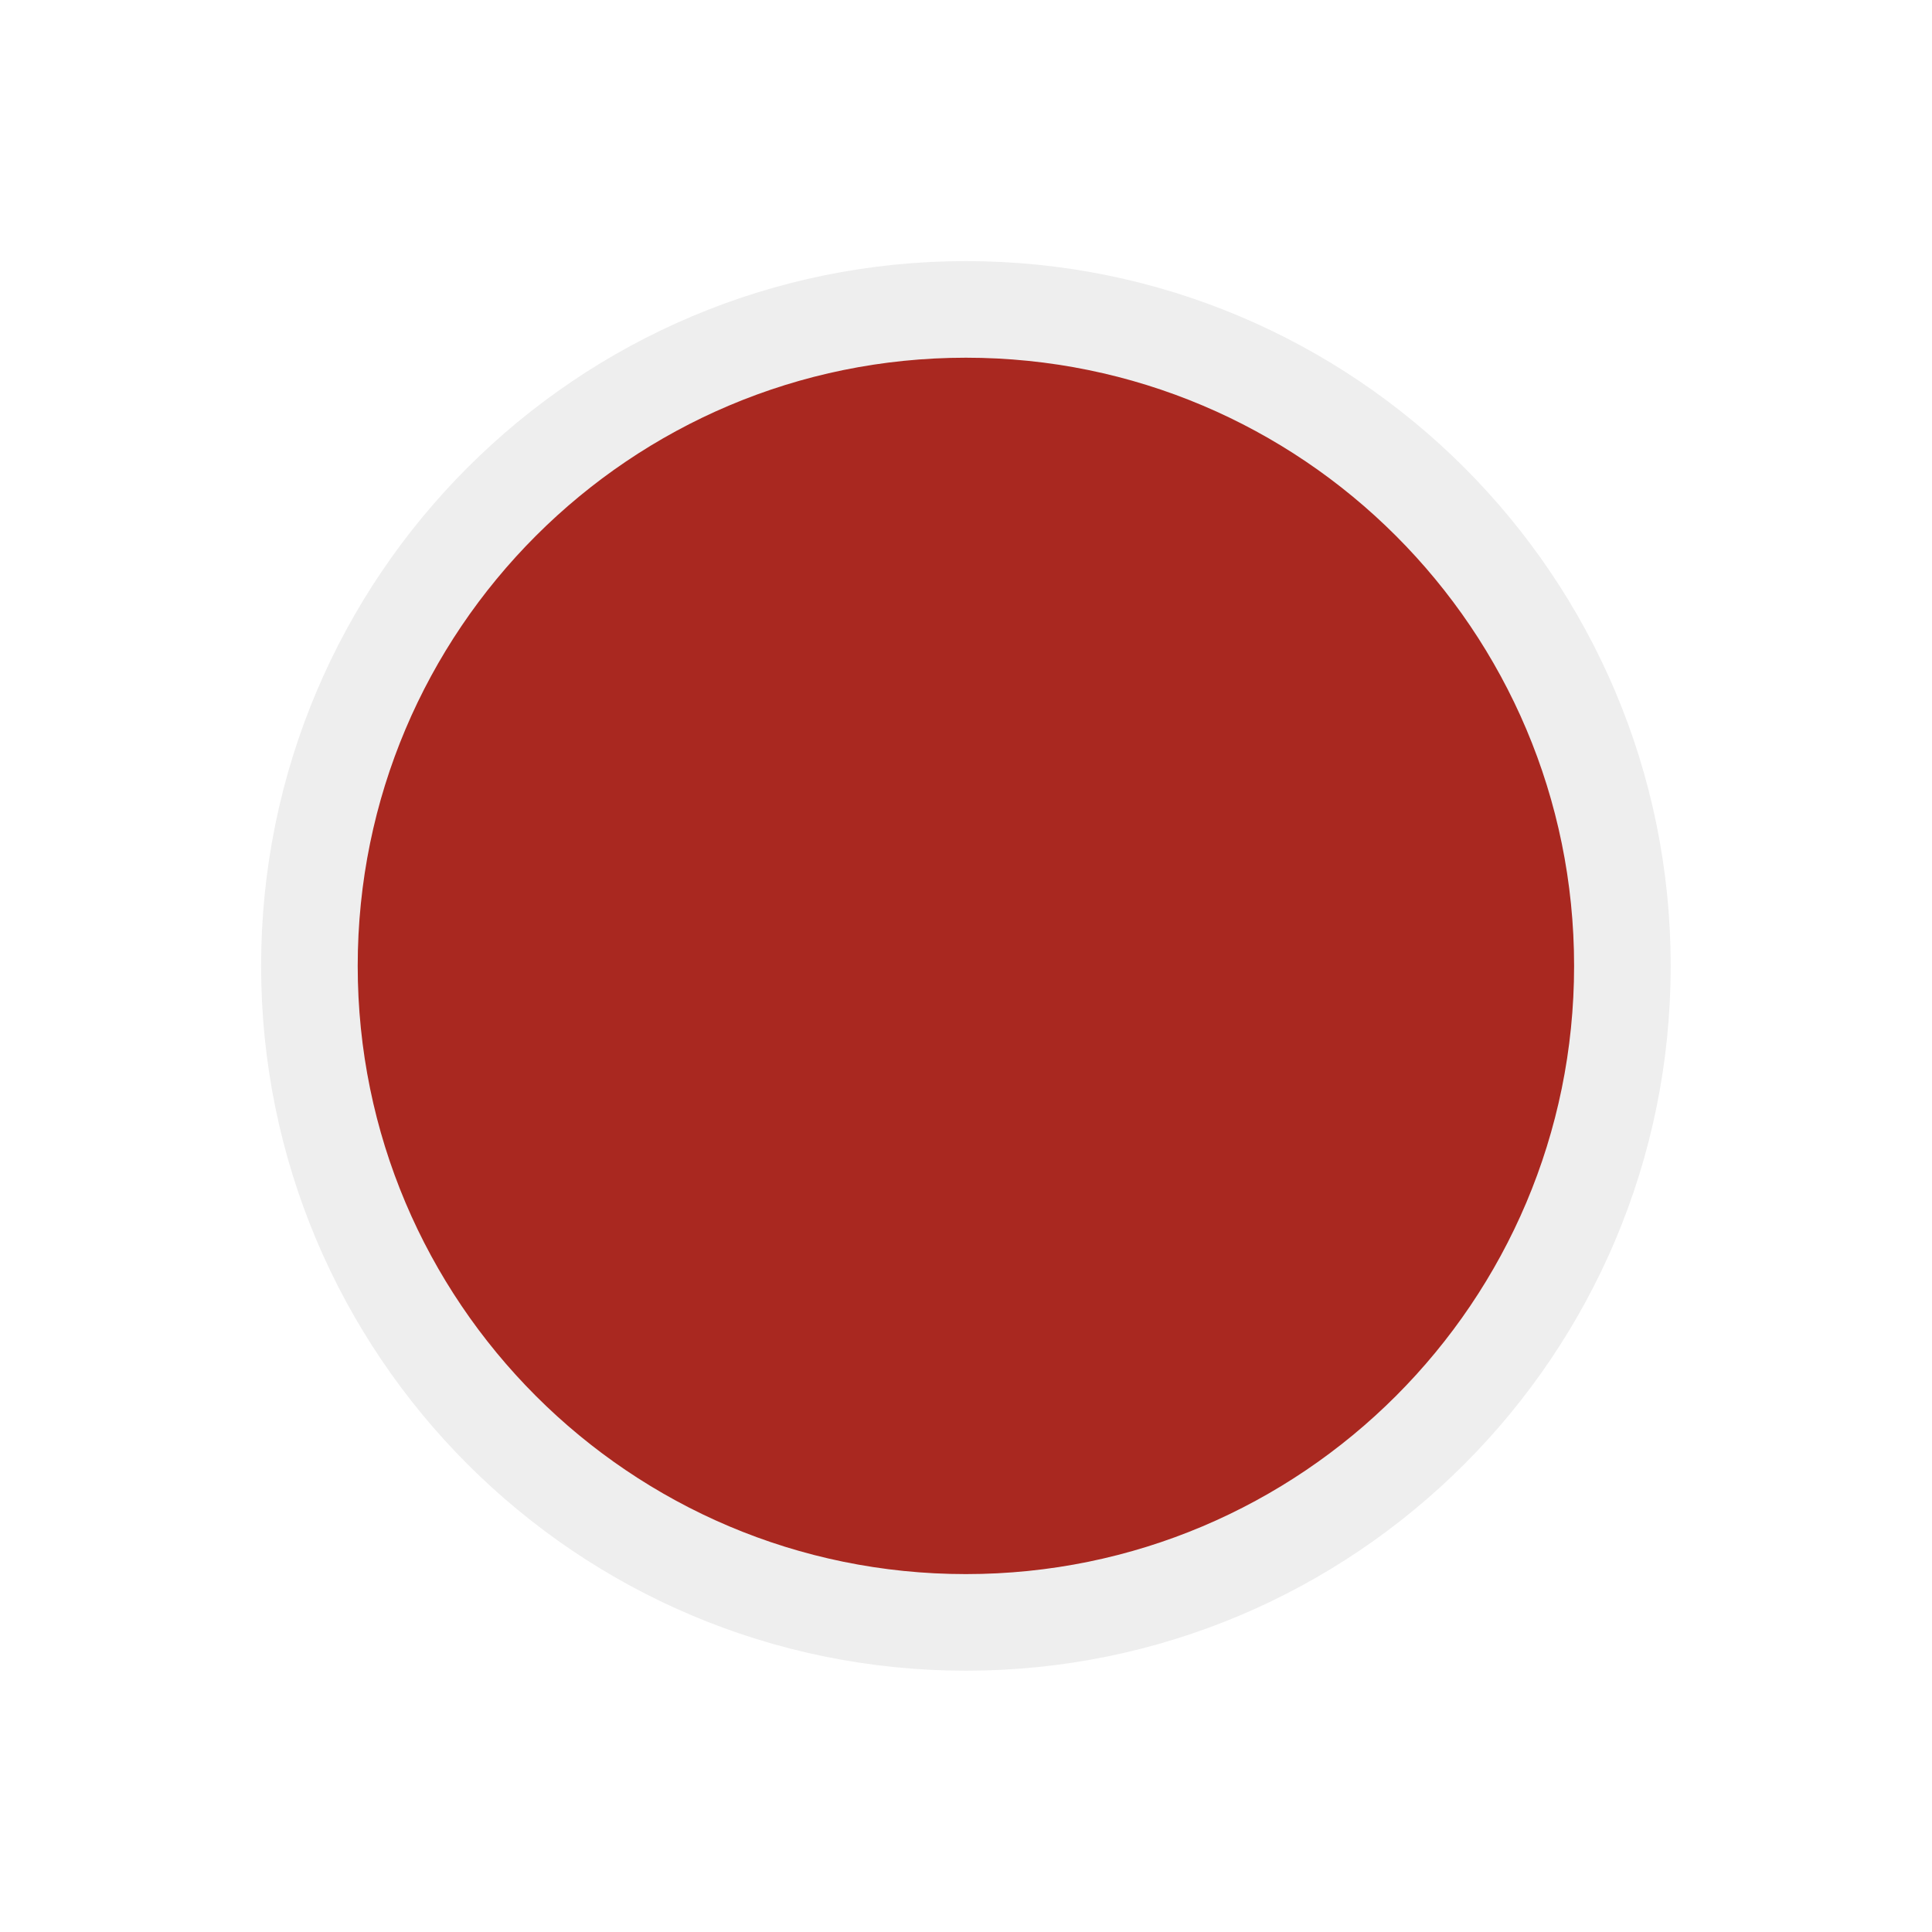
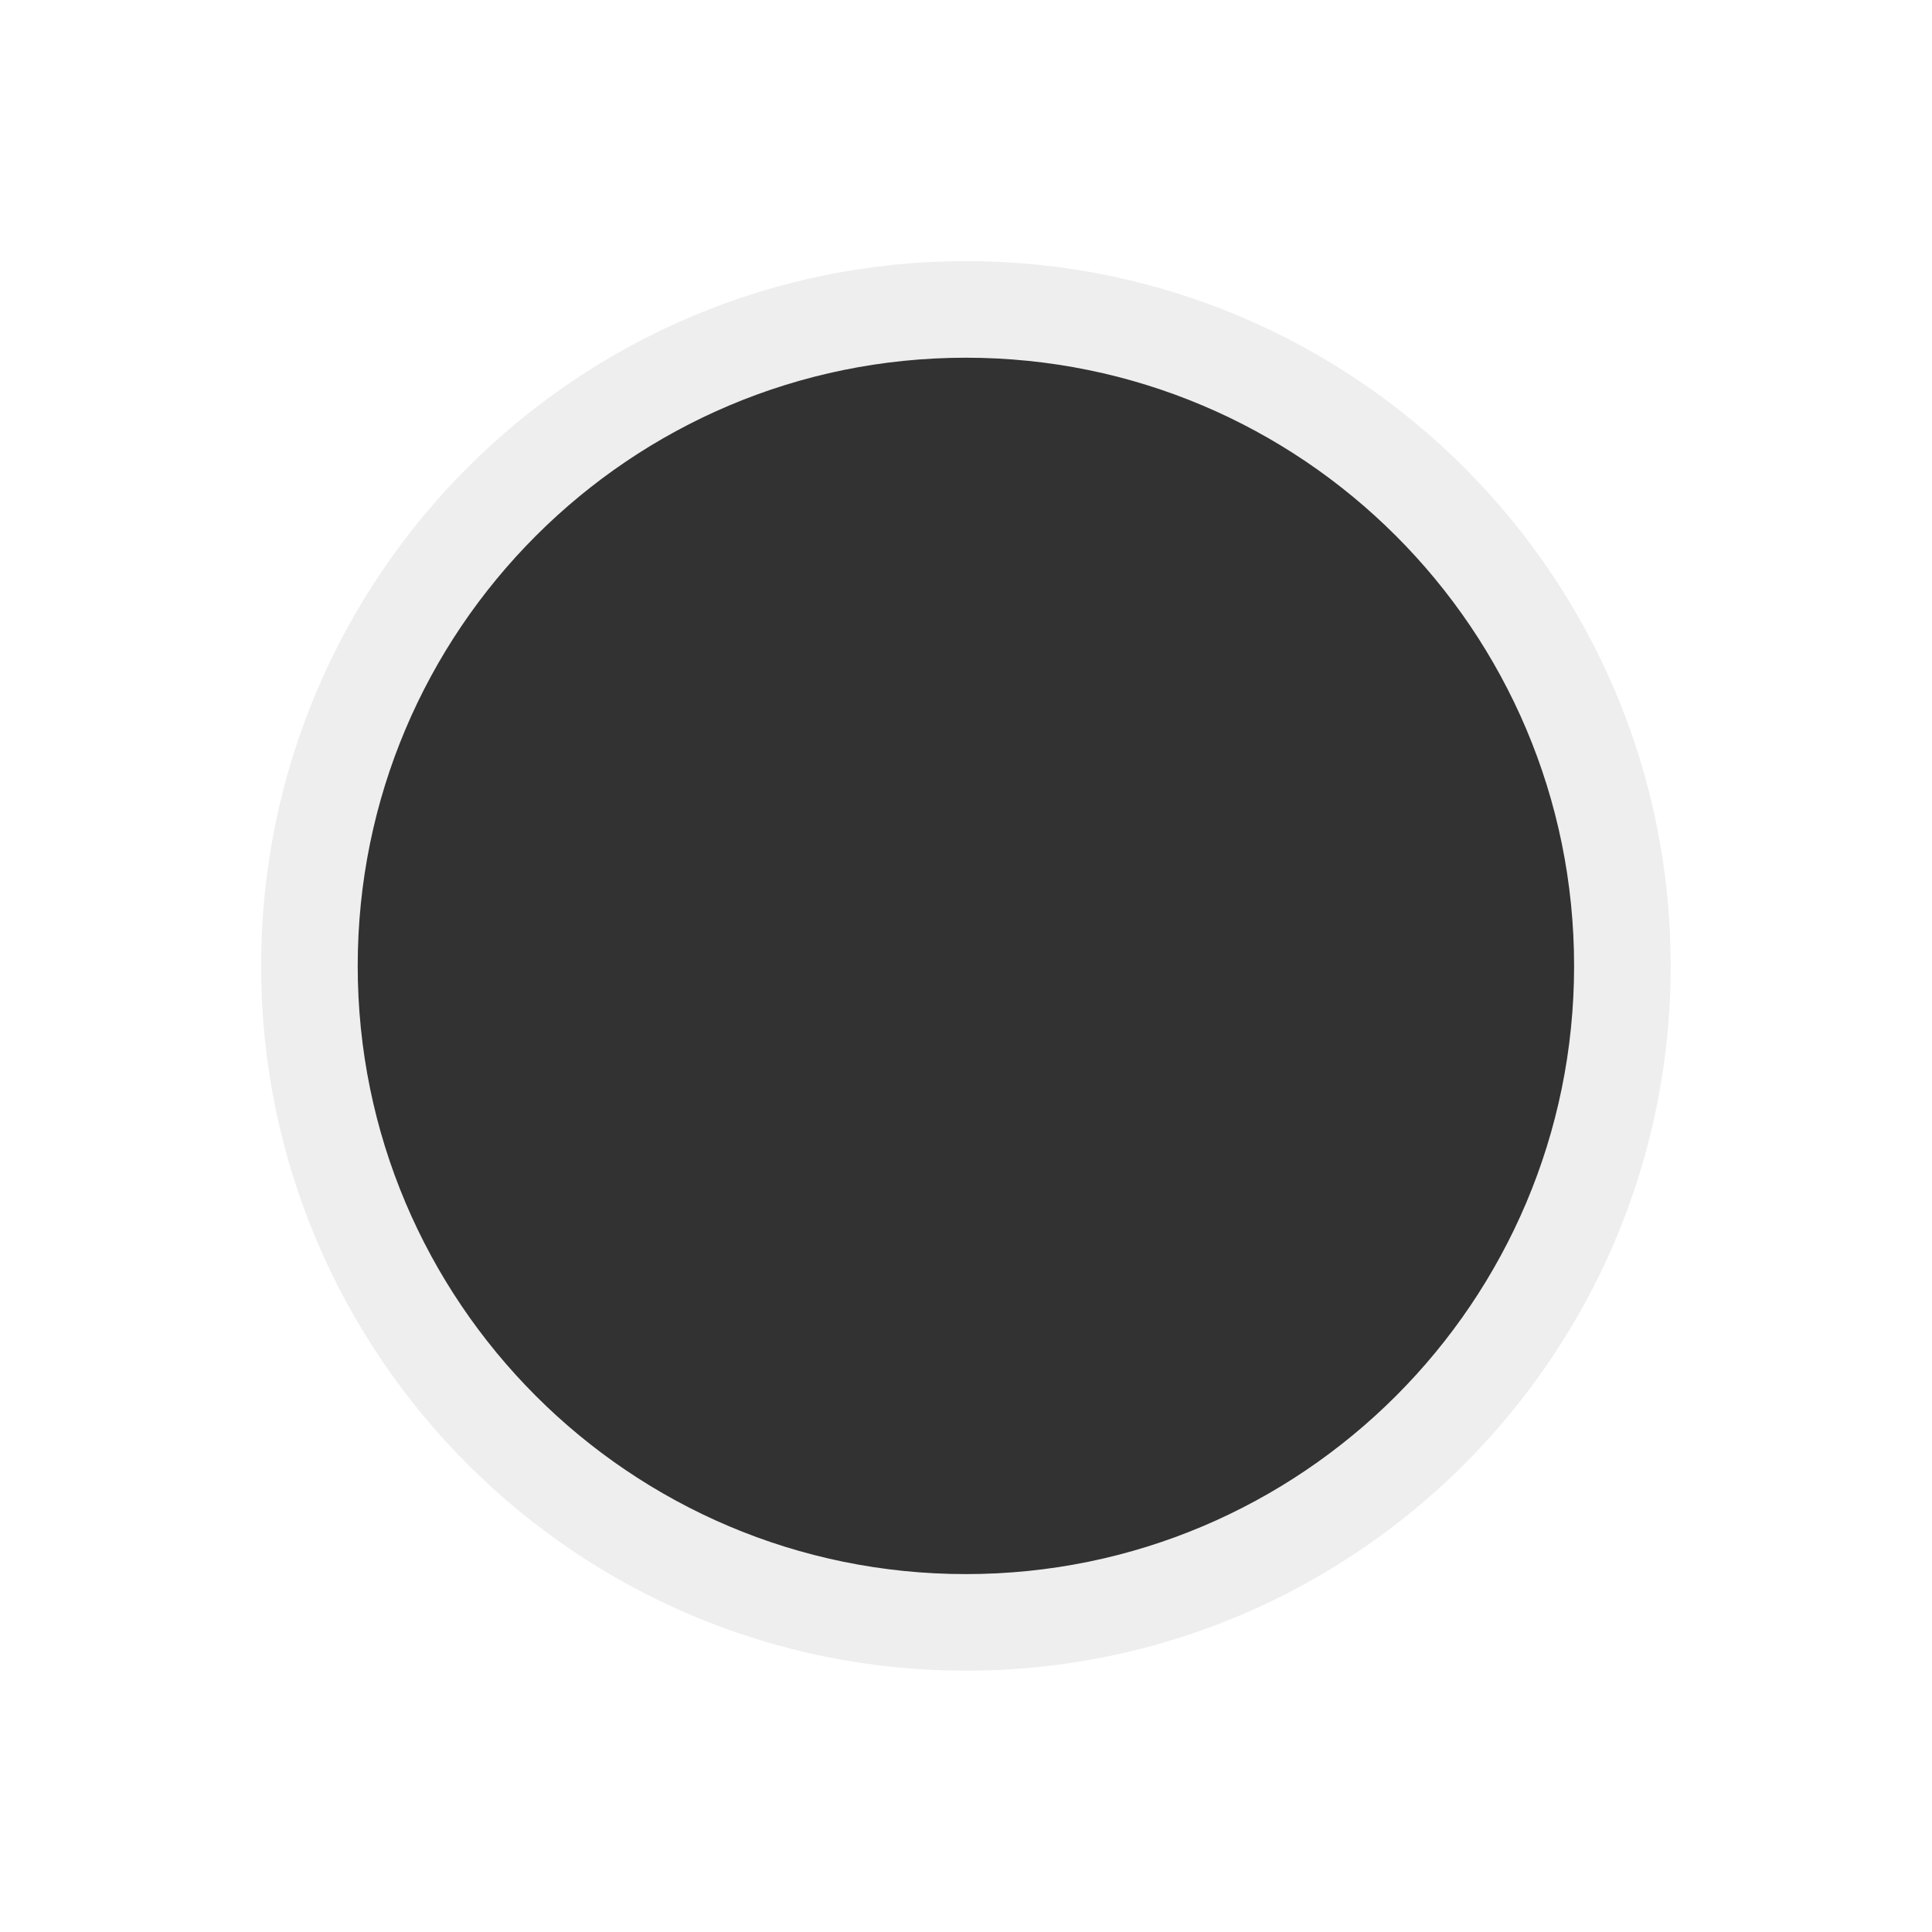
<svg xmlns="http://www.w3.org/2000/svg" width="20" height="20" viewBox="0 0 20 20" fill="none">
-   <path d="M9.999 16.795C13.752 16.795 16.795 13.752 16.795 9.999C16.795 6.246 13.752 3.203 9.999 3.203C6.246 3.203 3.203 6.246 3.203 9.999C3.203 13.752 6.246 16.795 9.999 16.795Z" fill="#A92820" stroke="#EEEEEE" />
+   <path d="M9.999 16.795C13.752 16.795 16.795 13.752 16.795 9.999C16.795 6.246 13.752 3.203 9.999 3.203C6.246 3.203 3.203 6.246 3.203 9.999C3.203 13.752 6.246 16.795 9.999 16.795Z" fill="#323232" stroke="#EEEEEE" />
</svg>
